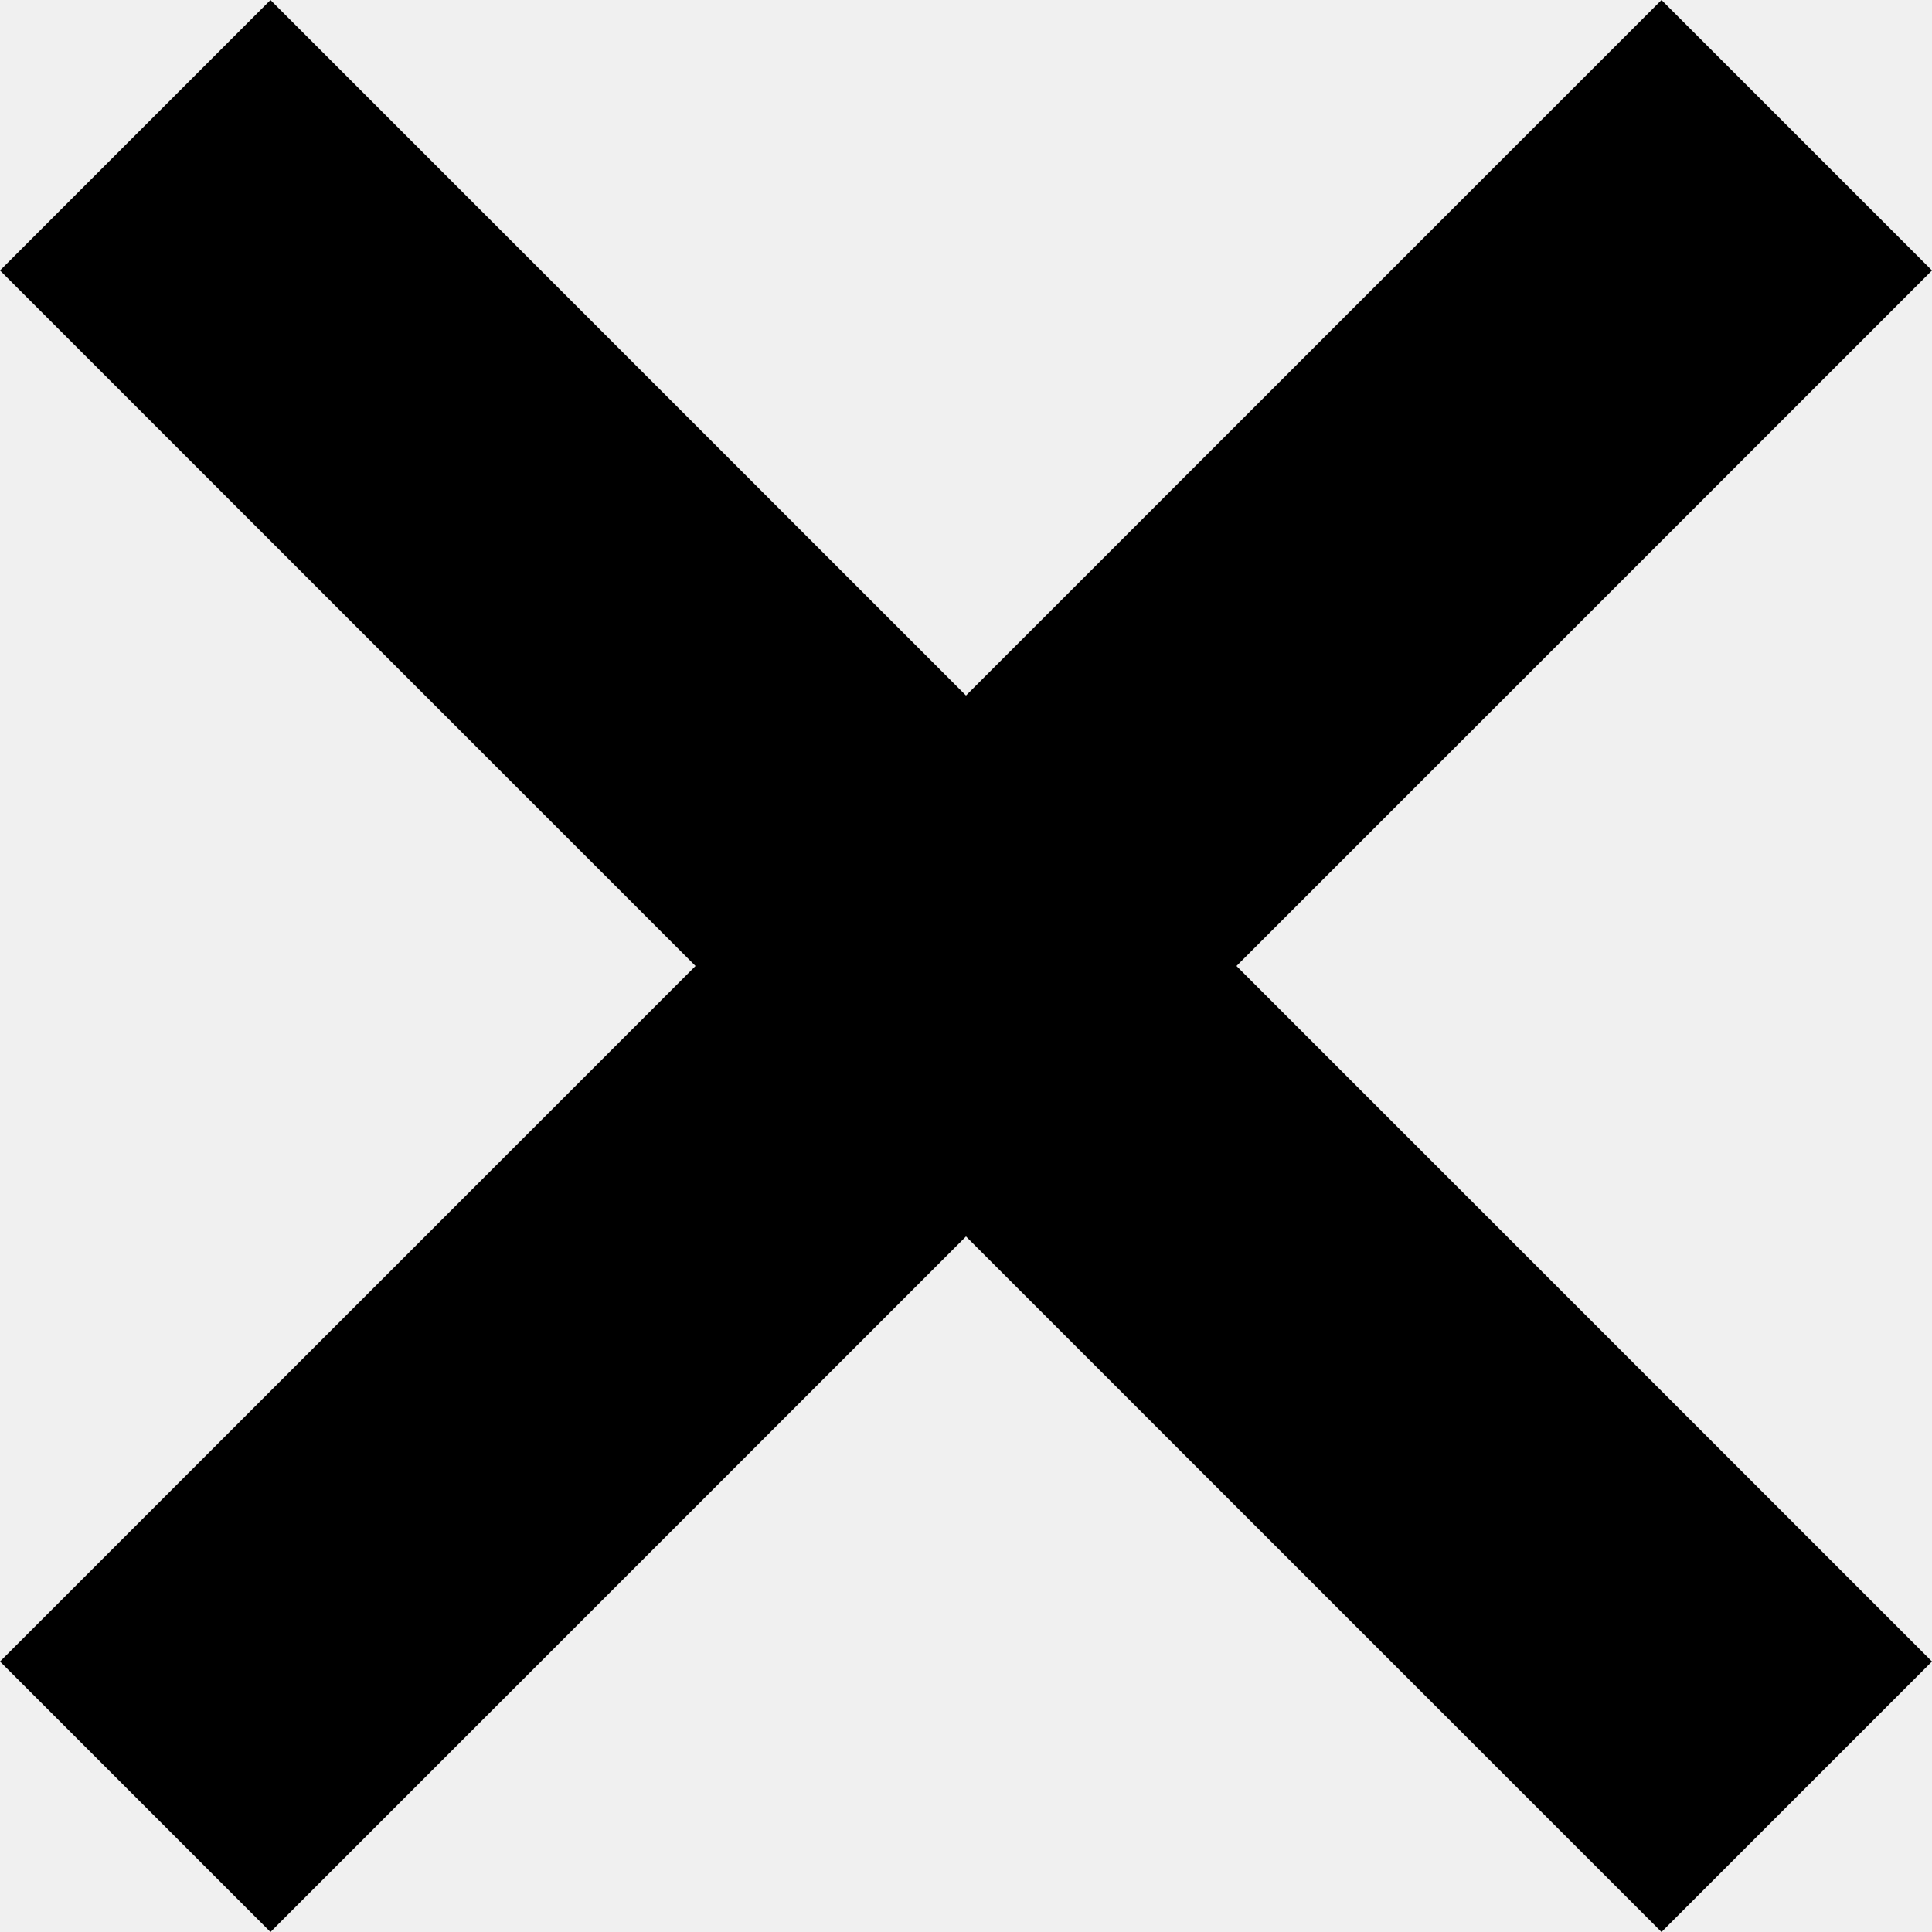
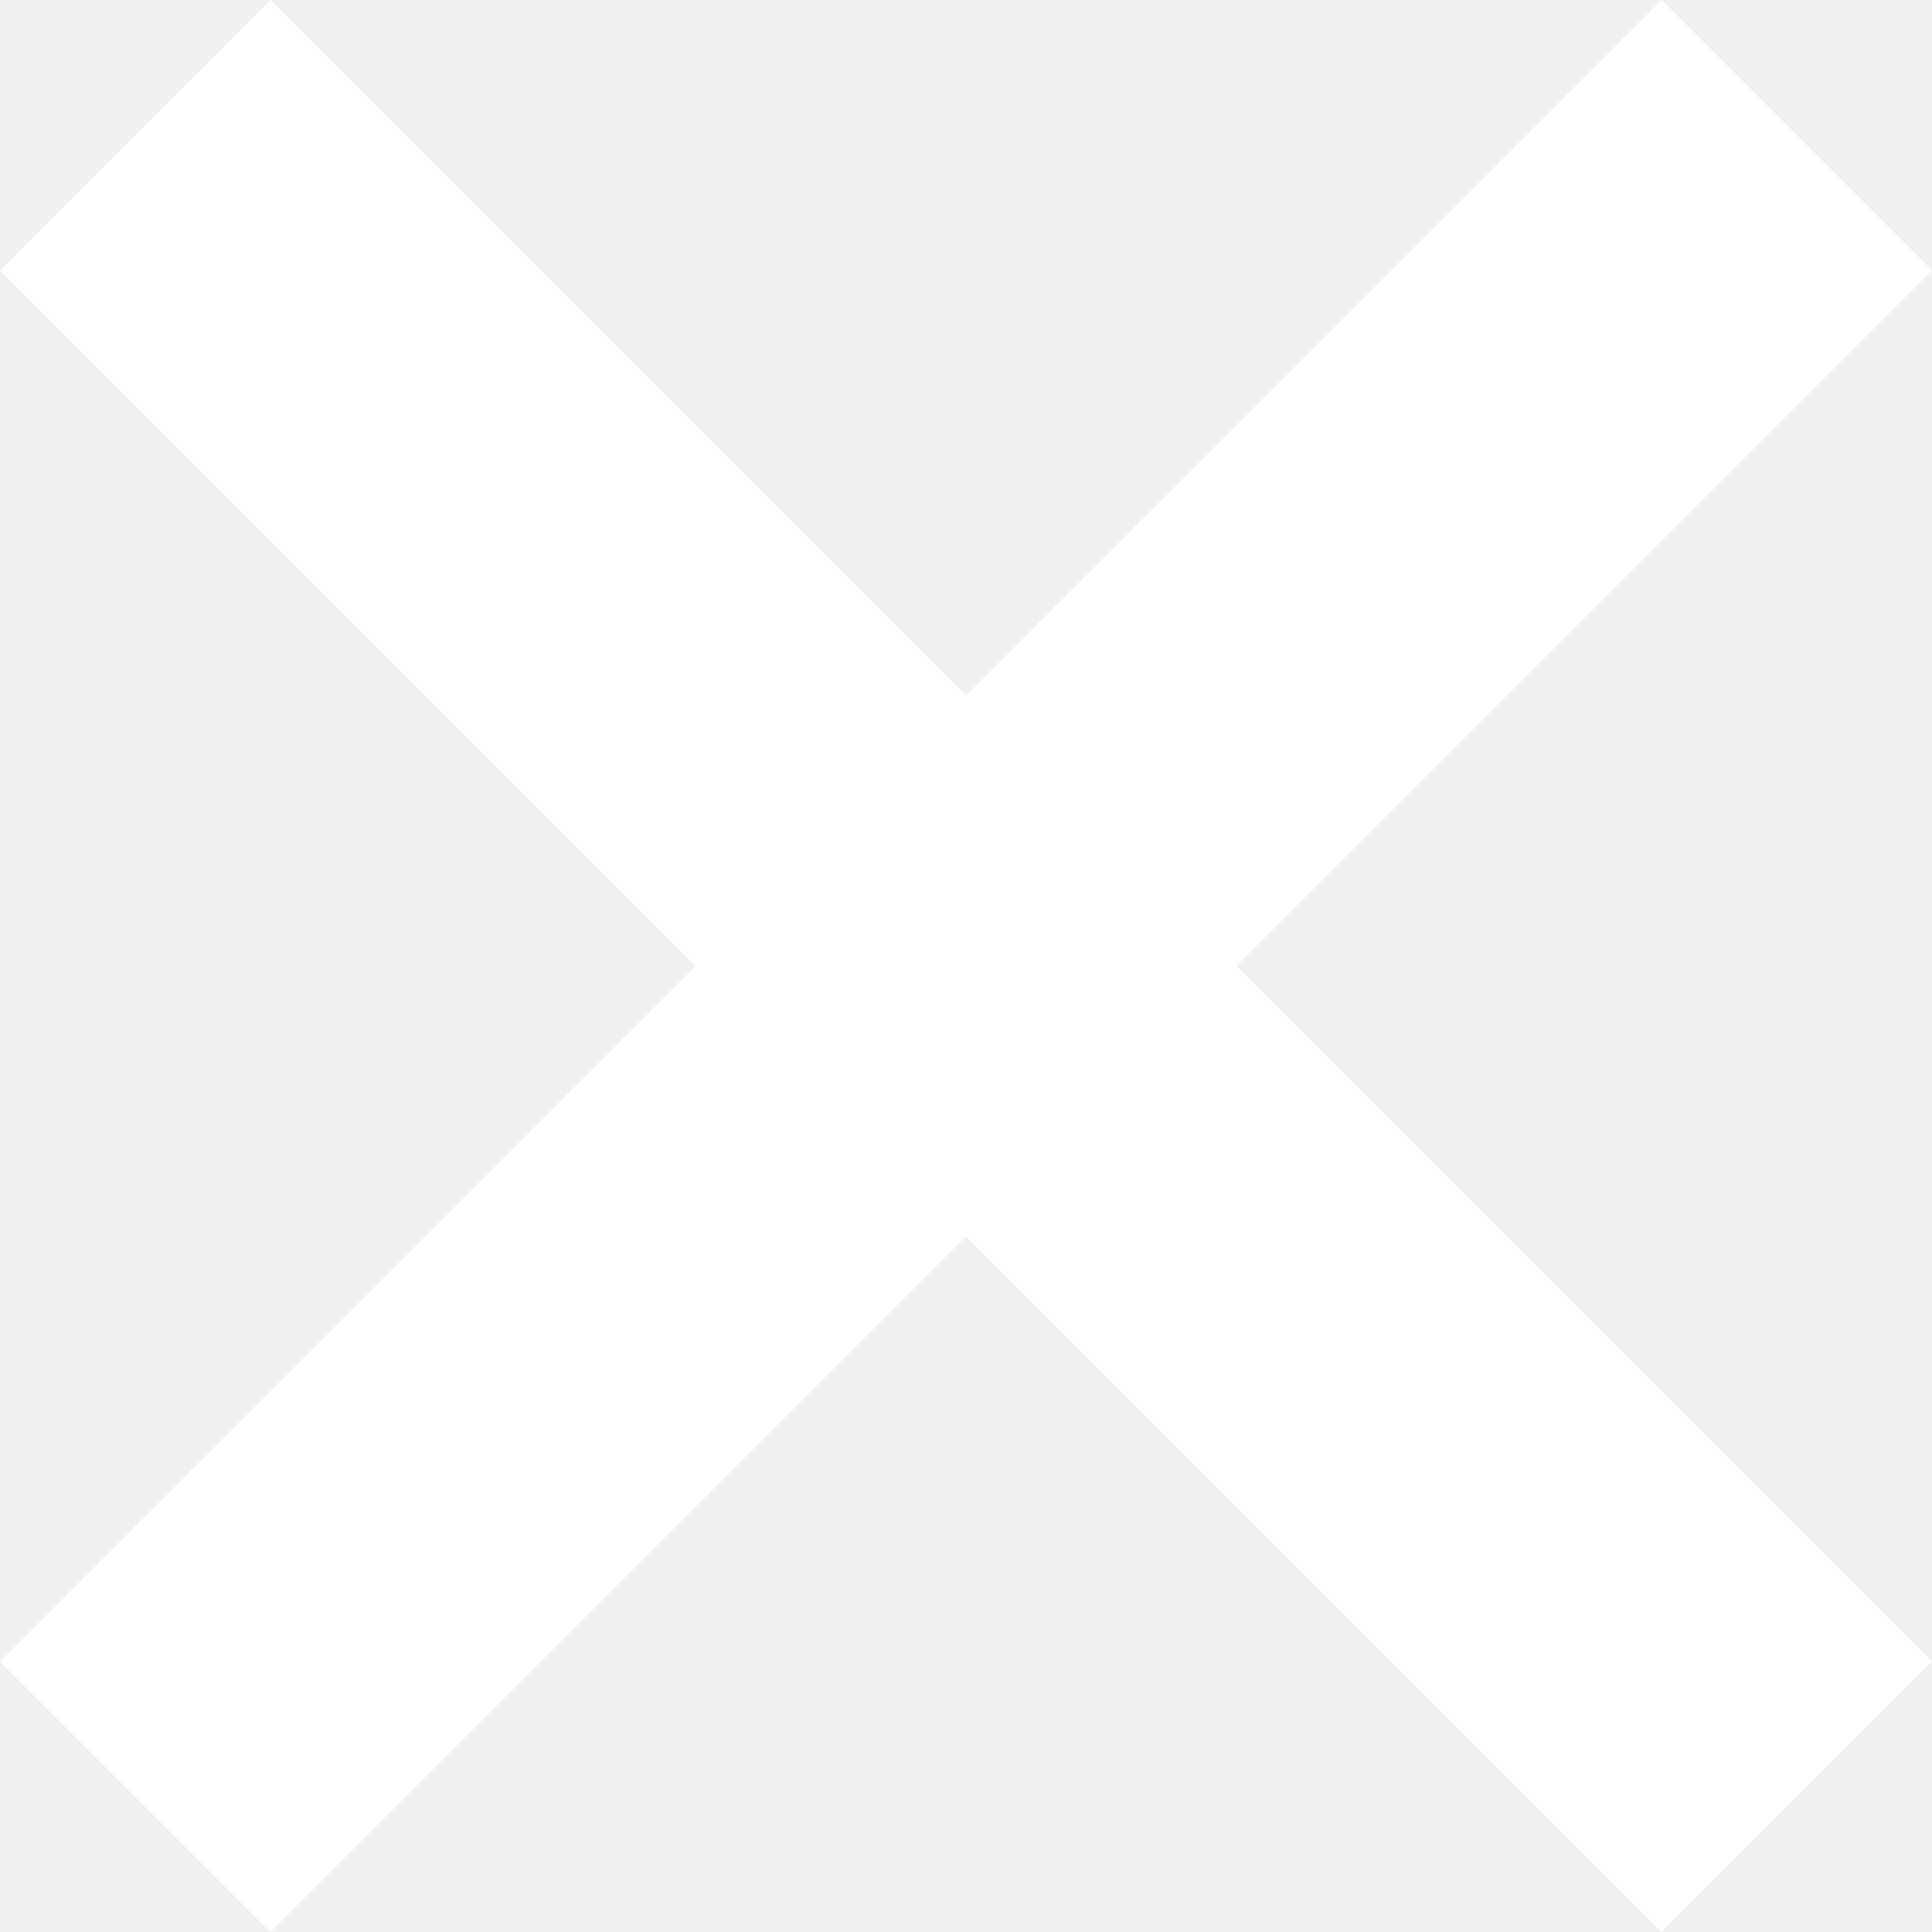
- <svg xmlns="http://www.w3.org/2000/svg" version="1.1" id="Capa_1" x="0px" y="0px" viewBox="0 0 426.667 426.667" style="enable-background:new 0 0 426.667 426.667;" xml:space="preserve">
+ <svg xmlns="http://www.w3.org/2000/svg" version="1.1" id="Capa_1" x="0px" y="0px" viewBox="0 0 426.667 426.667" style="enable-background:new 0 0 426.667 426.667;" xml:space="preserve" fill="#fff">
  <g>
    <g>
      <polygon points="426.667,59.733 366.933,0 213.333,153.6 59.733,0 0,59.733 153.6,213.333 0,366.933 59.733,426.667     213.333,273.067 366.933,426.667 426.667,366.933 273.067,213.333   " />
    </g>
  </g>
  <g>
</g>
  <g>
</g>
  <g>
</g>
  <g>
</g>
  <g>
</g>
  <g>
</g>
  <g>
</g>
  <g>
</g>
  <g>
</g>
  <g>
</g>
  <g>
</g>
  <g>
</g>
  <g>
</g>
  <g>
</g>
  <g>
</g>
</svg>
